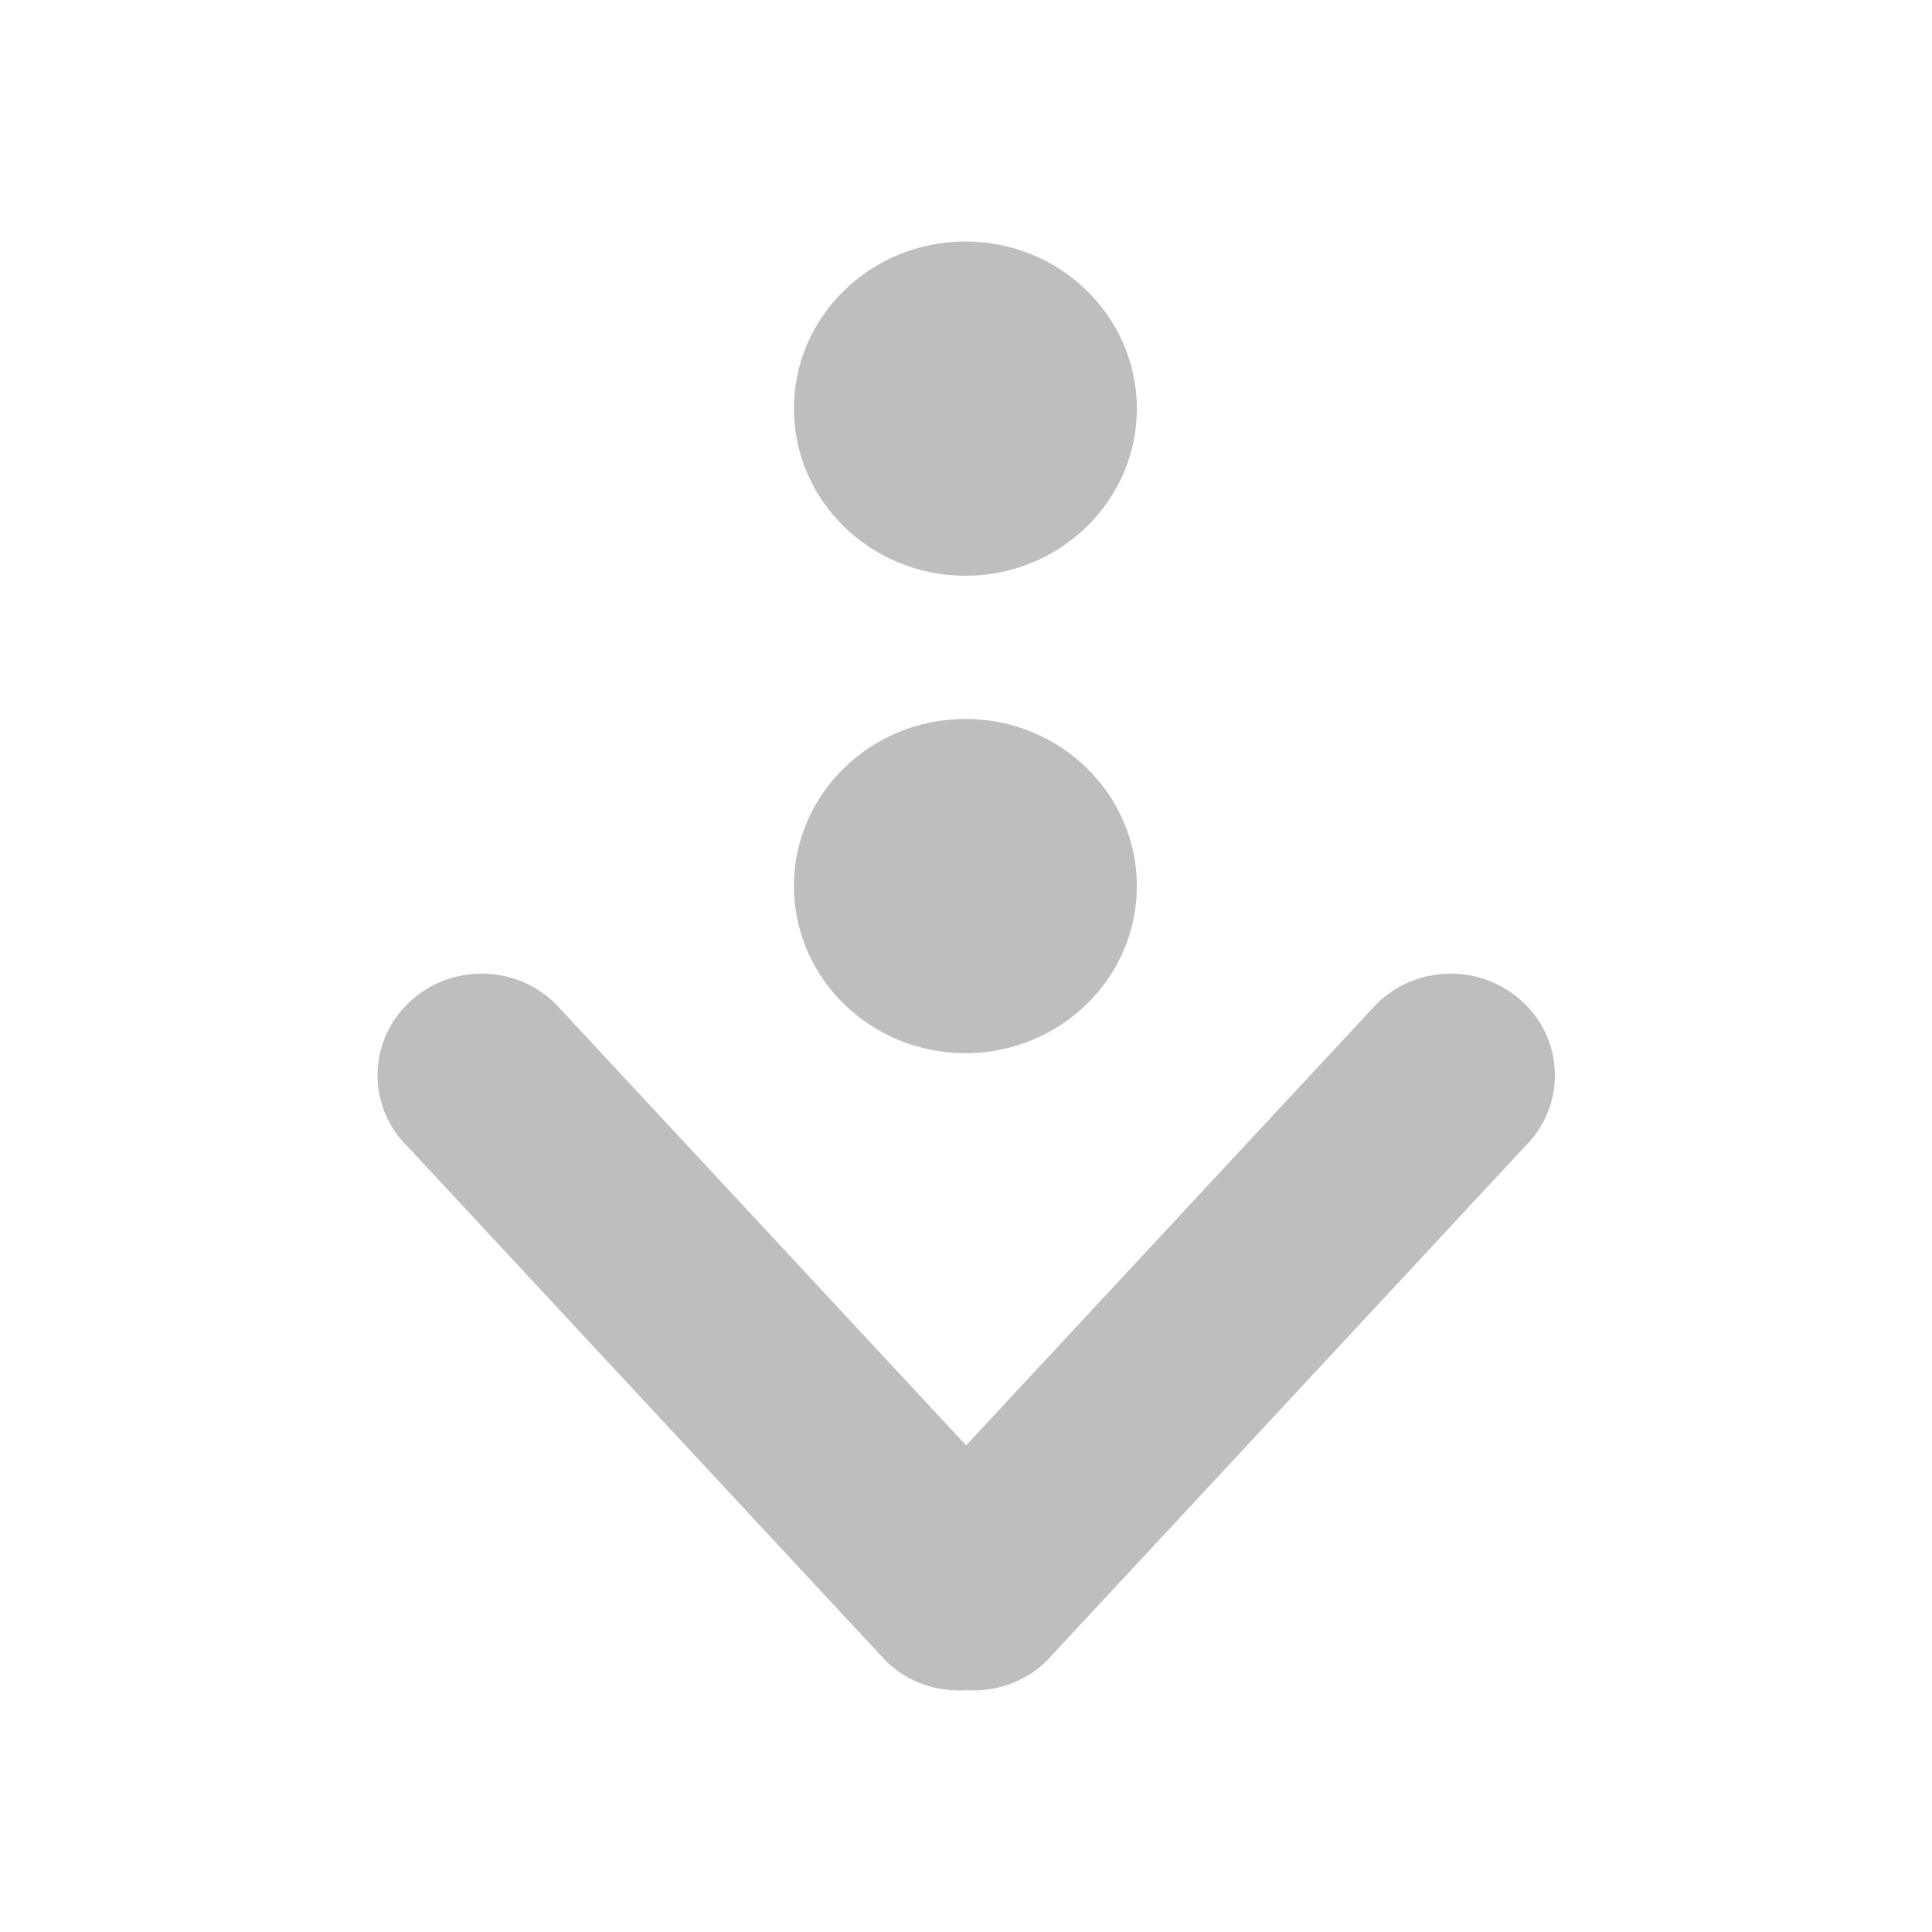
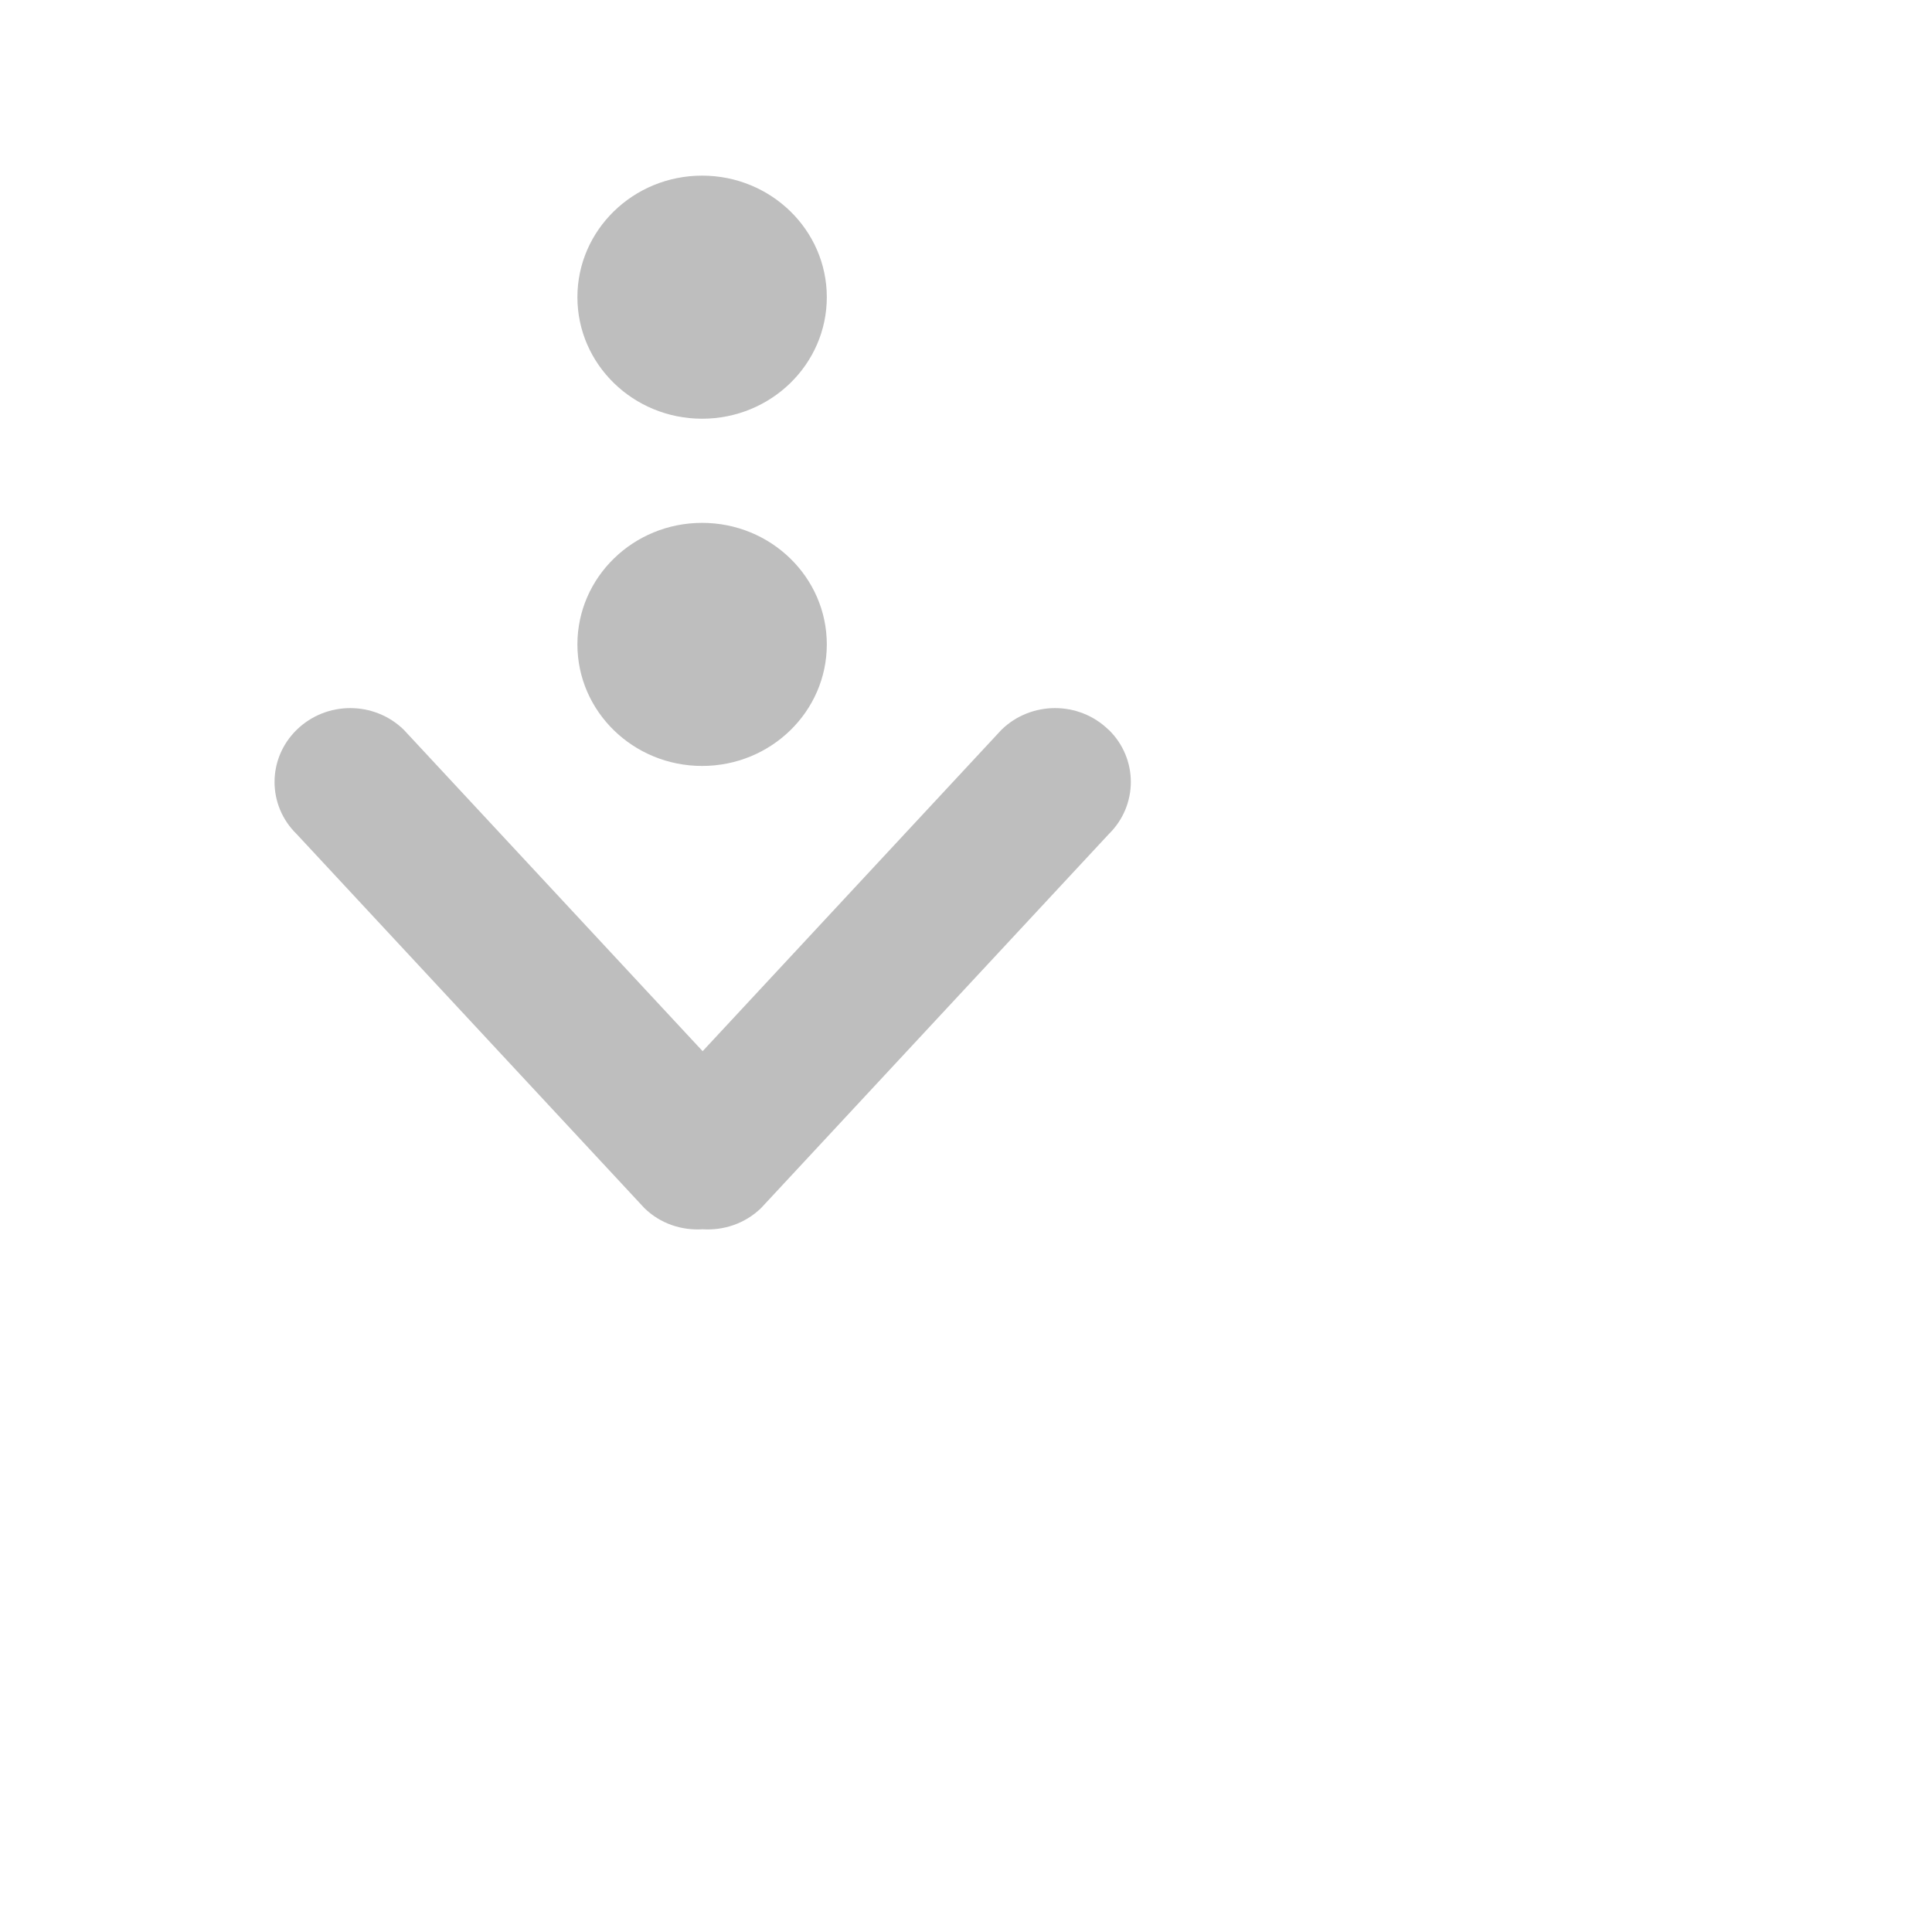
- <svg xmlns="http://www.w3.org/2000/svg" viewBox="0 0 16 16">
-   <path d="m12.623 8.31c-.336-.329-.882-.329-1.219 0l-3.403 3.66-3.403-3.66c-.337-.329-.882-.329-1.219 0-.337.329-.337.861 0 1.189l3.959 4.258c.182.178.425.256.664.241.238.015.481-.064.664-.241l3.959-4.258c.336-.329.336-.861 0-1.189zm-4.628-3.542c.784 0 1.42-.62 1.42-1.384 0-.764-.636-1.384-1.42-1.384-.784 0-1.42.62-1.42 1.384 0 .764.636 1.384 1.42 1.384zm0 3.954c.784 0 1.42-.62 1.42-1.384 0-.764-.636-1.384-1.42-1.384-.784 0-1.42.62-1.42 1.384 0 .764.636 1.384 1.42 1.384z" fill="#bebebe" />
+ <svg xmlns="http://www.w3.org/2000/svg" viewBox="0 0 22 22">
+   <defs id="defs3051">
+     <style type="text/css" id="current-color-scheme">
+      .ColorScheme-Text {
+        color:#bebebe;
+      }
+      </style>
+   </defs>
+   <path style="fill:currentColor;fill-opacity:1;stroke:none" d="m12.623 8.31c-.336-.329-.882-.329-1.219 0l-3.403 3.66-3.403-3.66c-.337-.329-.882-.329-1.219 0-.337.329-.337.861 0 1.189l3.959 4.258c.182.178.425.256.664.241.238.015.481-.064.664-.241l3.959-4.258c.336-.329.336-.861 0-1.189zm-4.628-3.542c.784 0 1.42-.62 1.42-1.384 0-.764-.636-1.384-1.42-1.384-.784 0-1.42.62-1.42 1.384 0 .764.636 1.384 1.42 1.384zm0 3.954c.784 0 1.42-.62 1.42-1.384 0-.764-.636-1.384-1.42-1.384-.784 0-1.42.62-1.42 1.384 0 .764.636 1.384 1.42 1.384z" class="ColorScheme-Text" />
</svg>
